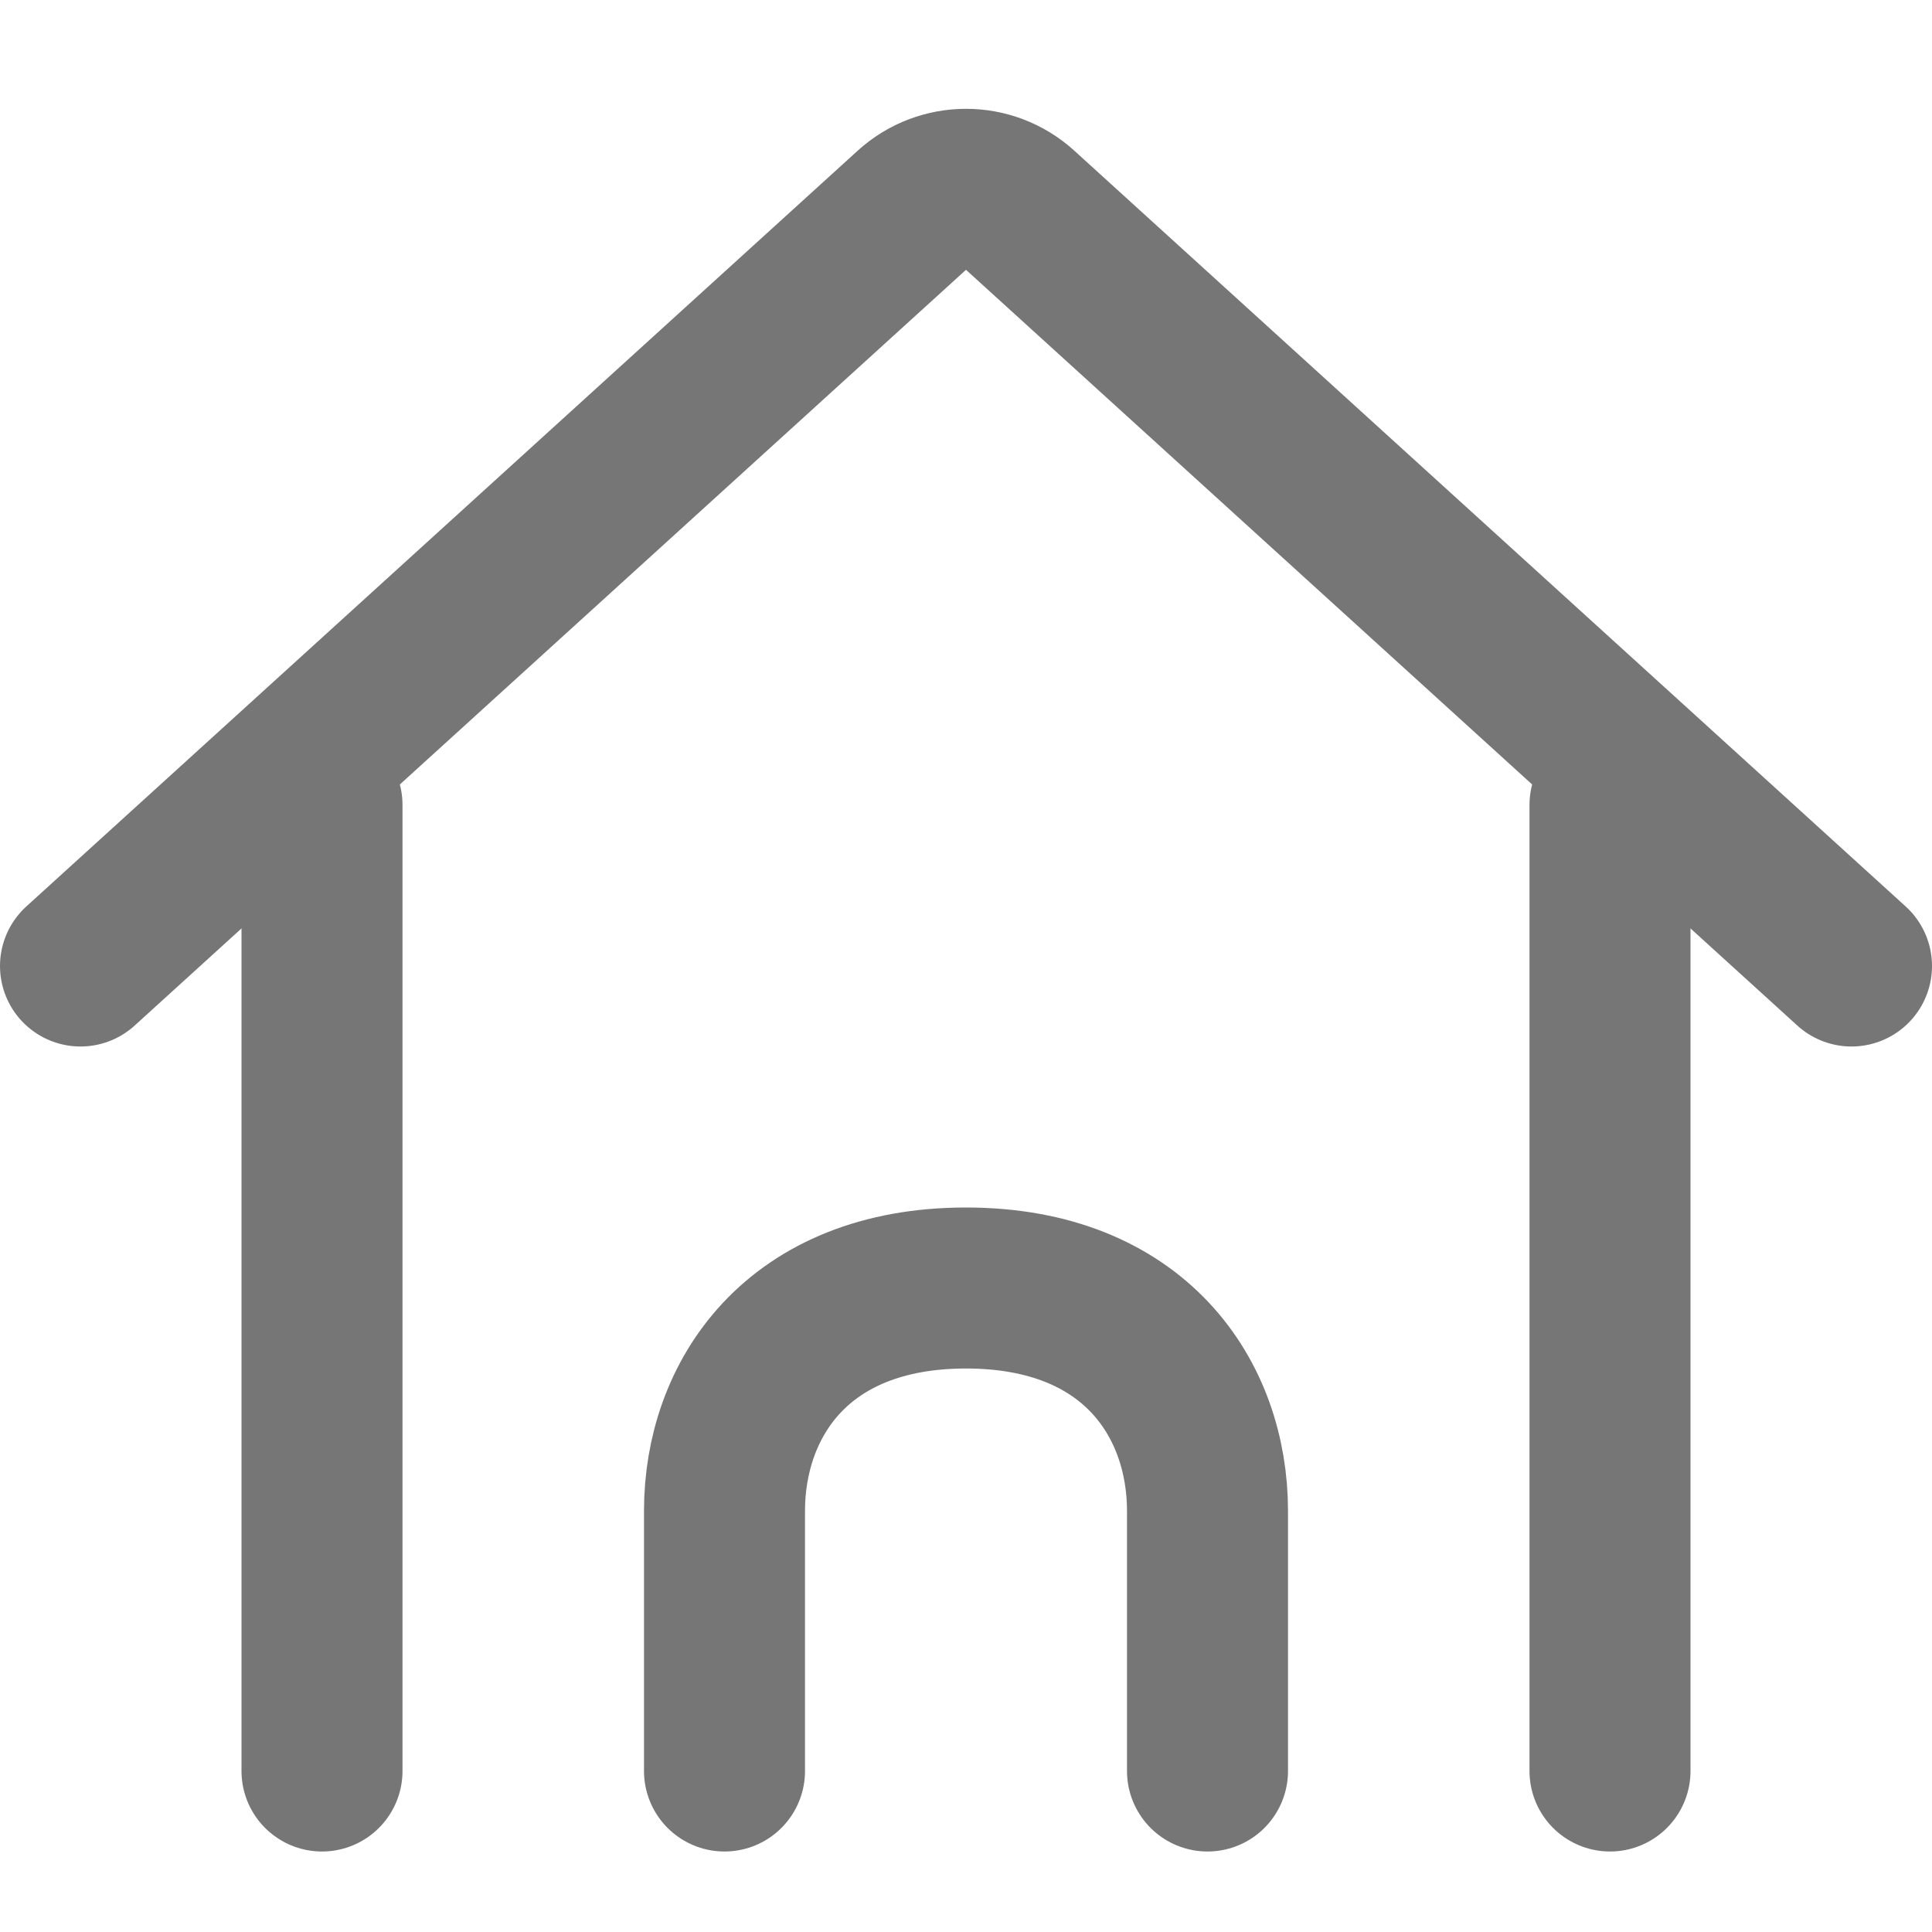
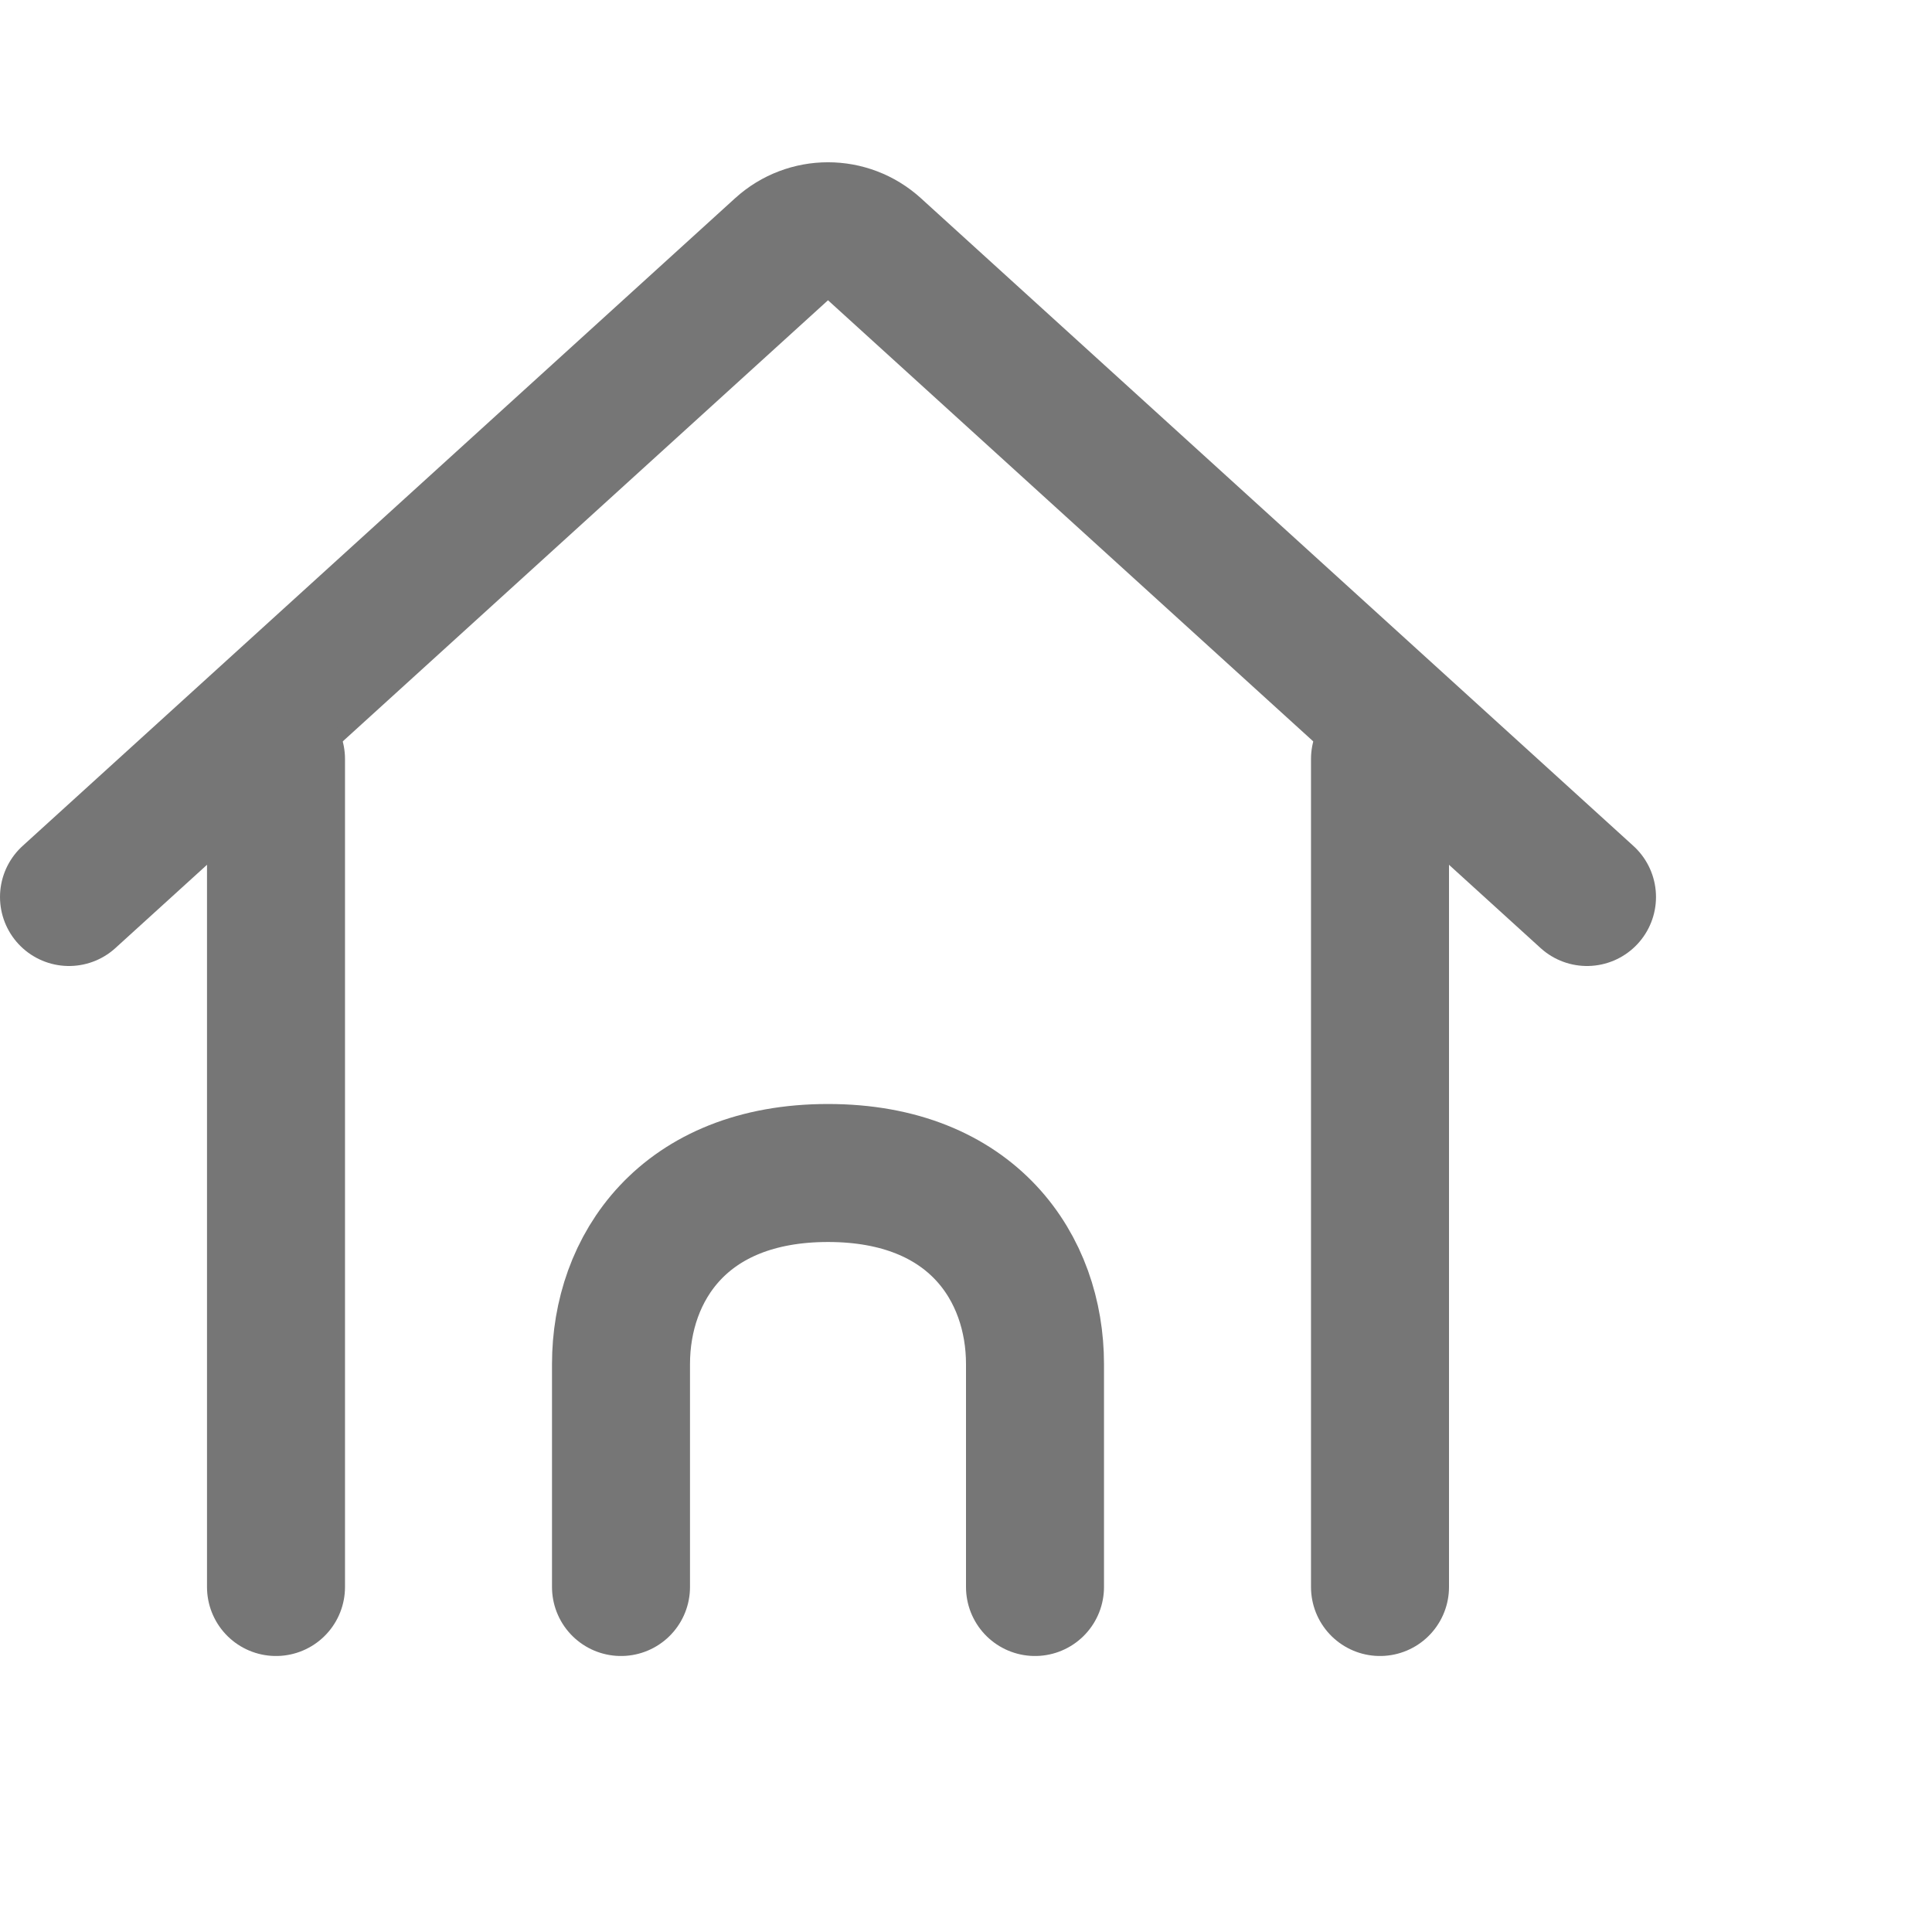
- <svg xmlns="http://www.w3.org/2000/svg" width="24" height="24" viewBox="0 0 24 24" fill="none">
-   <path d="M1 12L11.327 2.612C11.709 2.265 12.291 2.265 12.673 2.612L23 12" stroke="#767676" stroke-width="2" stroke-linecap="round" />
-   <path d="M4 10V22" stroke="#767676" stroke-width="2" stroke-linecap="round" />
-   <path d="M20 10V22" stroke="#767676" stroke-width="2" stroke-linecap="round" />
-   <path d="M9 22V18.769C9 17.385 9.9 16 12 16C14.1 16 15 17.385 15 18.769V22" stroke="#767676" stroke-width="2" stroke-linecap="round" />
+ <svg xmlns="http://www.w3.org/2000/svg" width="28" height="28" viewBox="0 0 28 28" fill="none">
+   <path d="M1 13L11.327 3.612C11.709 3.265 12.291 3.265 12.673 3.612L23 13" stroke="#767676" stroke-width="2" stroke-linecap="round" />
+   <path d="M4 11V23" stroke="#767676" stroke-width="2" stroke-linecap="round" />
+   <path d="M20 11V23" stroke="#767676" stroke-width="2" stroke-linecap="round" />
+   <path d="M9 23V19.769C9 18.385 9.9 17 12 17C14.1 17 15 18.385 15 19.769V23" stroke="#767676" stroke-width="2" stroke-linecap="round" />
</svg>
